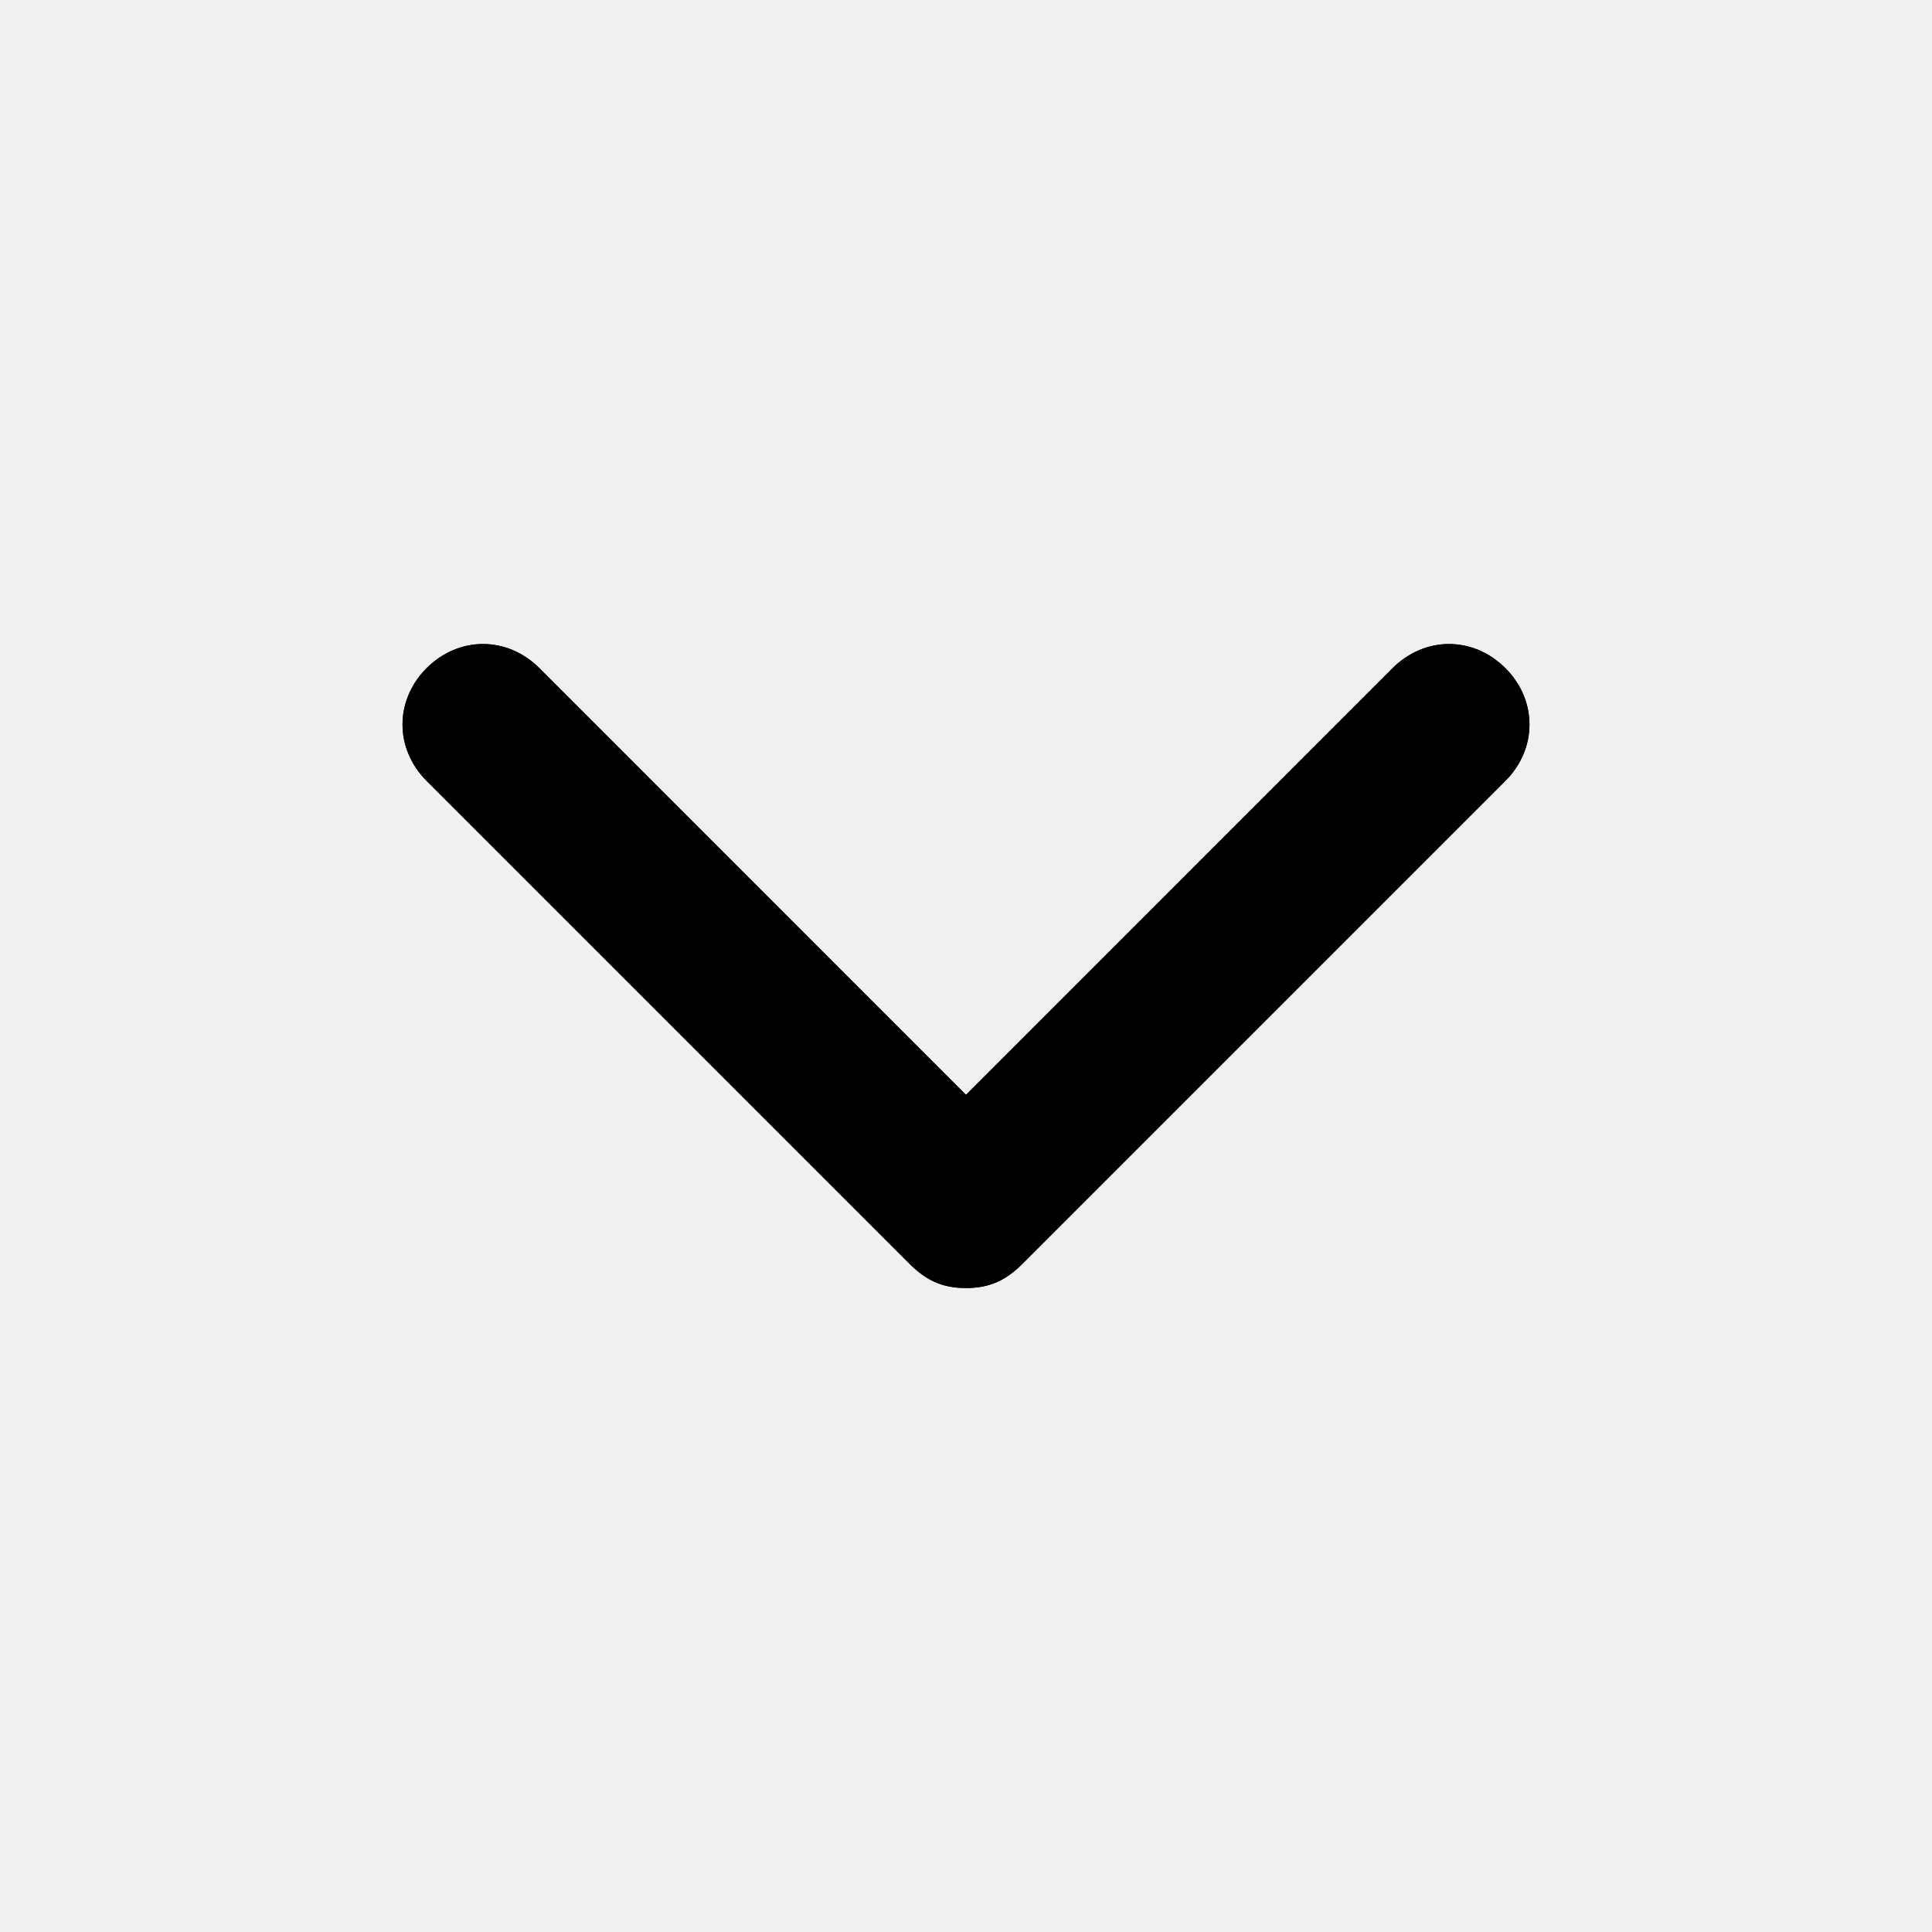
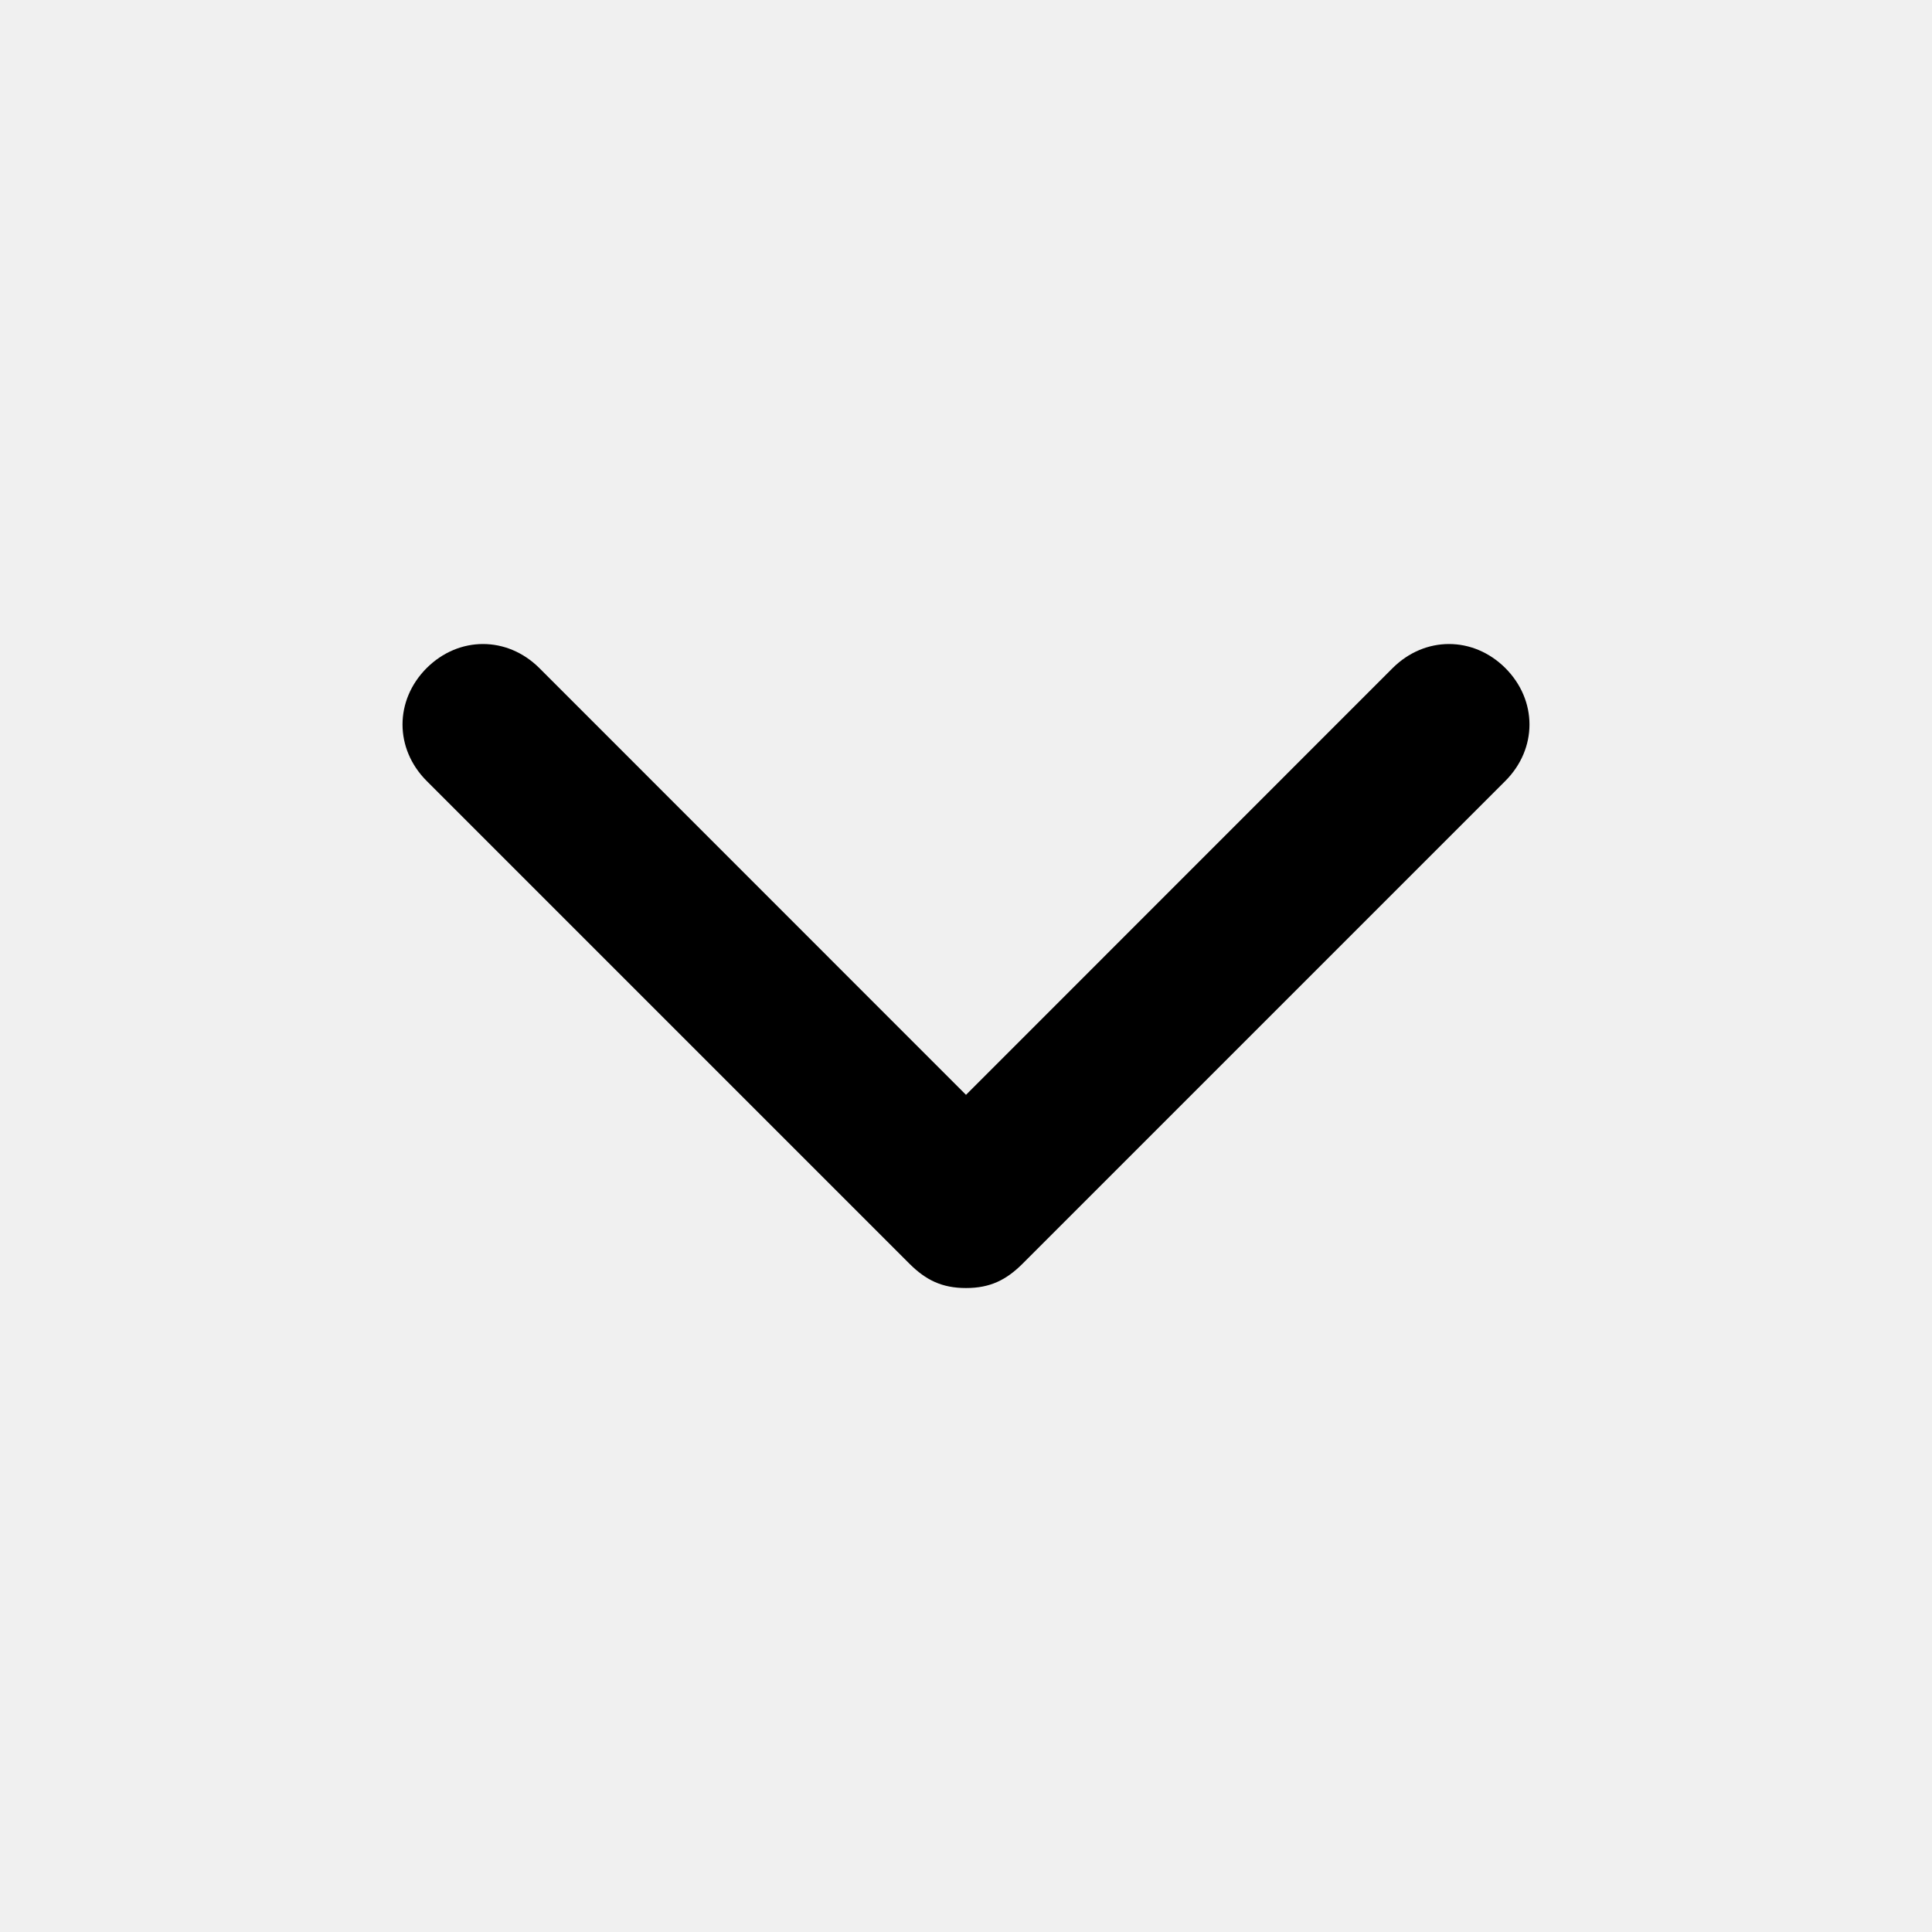
<svg xmlns="http://www.w3.org/2000/svg" width="16" height="16" viewBox="0 0 16 16" fill="none">
  <path d="M12.467 6.467L8.467 10.467C8.333 10.6 8.2 10.667 8 10.667C7.8 10.667 7.667 10.6 7.533 10.467L3.533 6.467C3.267 6.2 3.267 5.8 3.533 5.533C3.8 5.267 4.2 5.267 4.467 5.533L8 9.067L11.533 5.533C11.8 5.267 12.2 5.267 12.467 5.533C12.733 5.8 12.733 6.2 12.467 6.467Z" fill="black" />
-   <mask id="mask0" mask-type="alpha" maskUnits="userSpaceOnUse" x="3" y="5" width="10" height="6">
-     <path d="M12.467 6.467L8.467 10.467C8.333 10.6 8.2 10.667 8 10.667C7.8 10.667 7.667 10.6 7.533 10.467L3.533 6.467C3.267 6.2 3.267 5.8 3.533 5.533C3.8 5.267 4.2 5.267 4.467 5.533L8 9.067L11.533 5.533C11.8 5.267 12.2 5.267 12.467 5.533C12.733 5.8 12.733 6.2 12.467 6.467Z" fill="white" />
-   </mask>
-   <g mask="url(#mask0)">
-     <rect width="16" height="16" fill="black" />
-   </g>
</svg>
